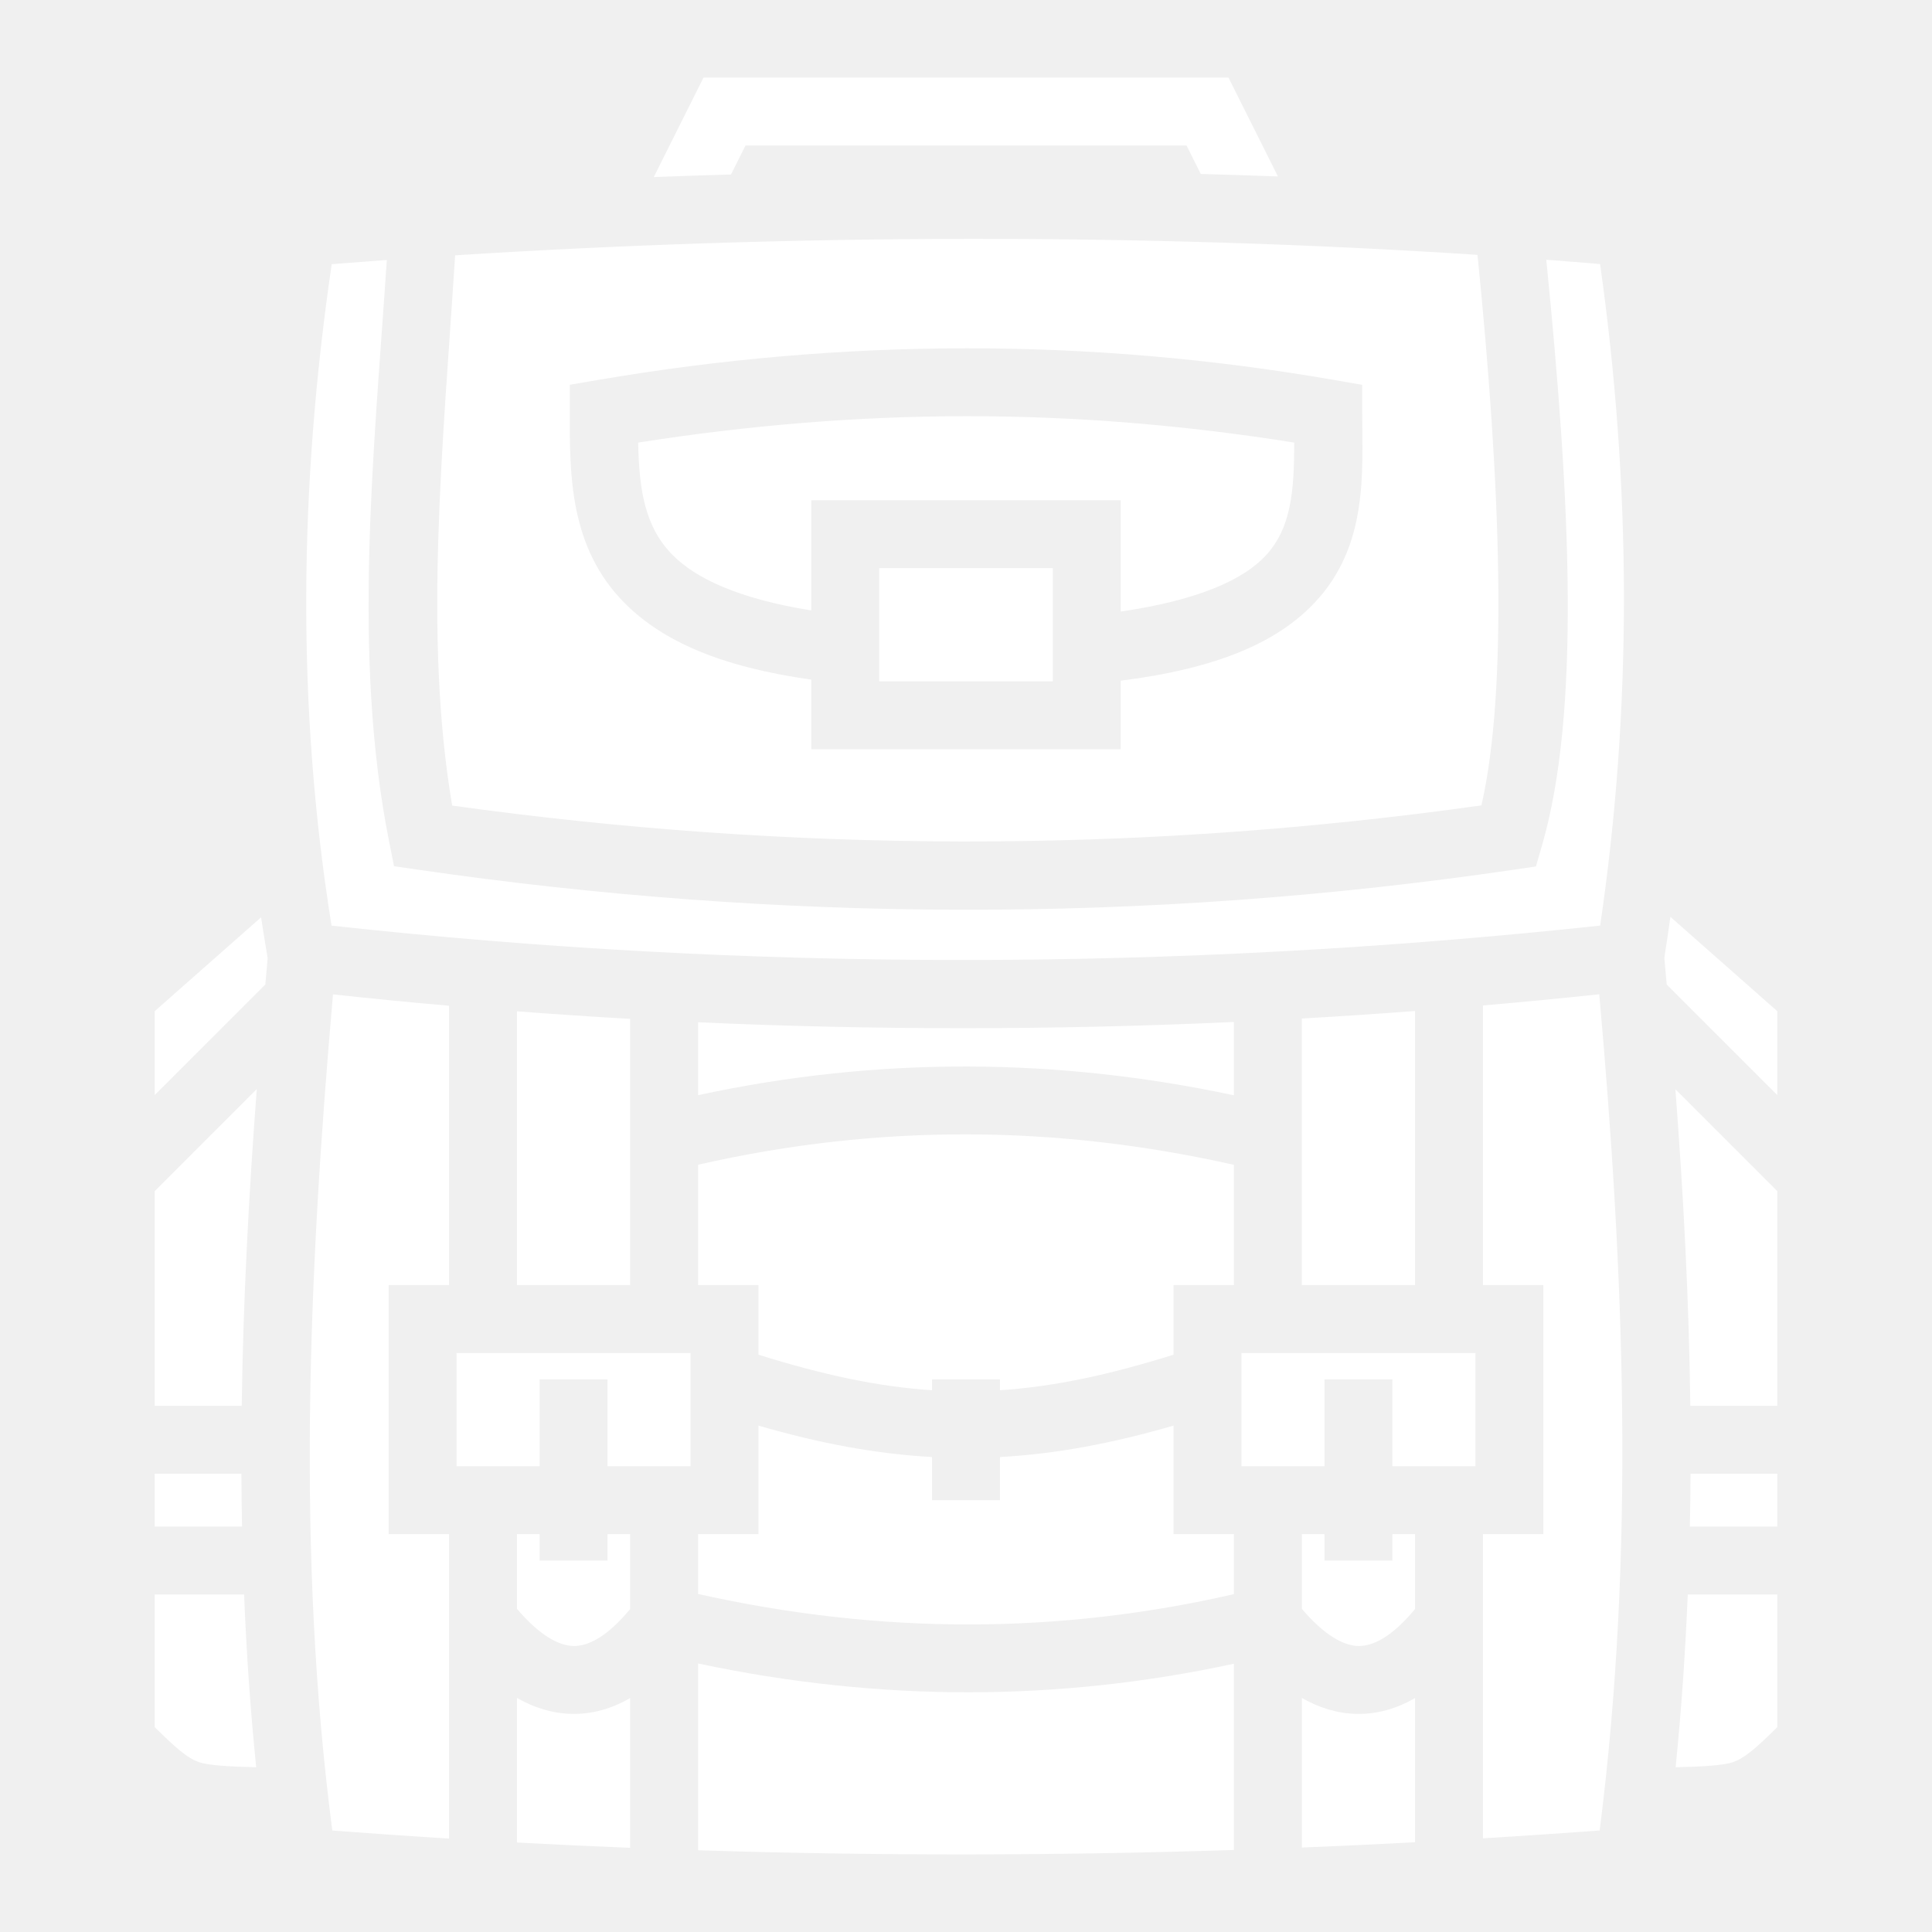
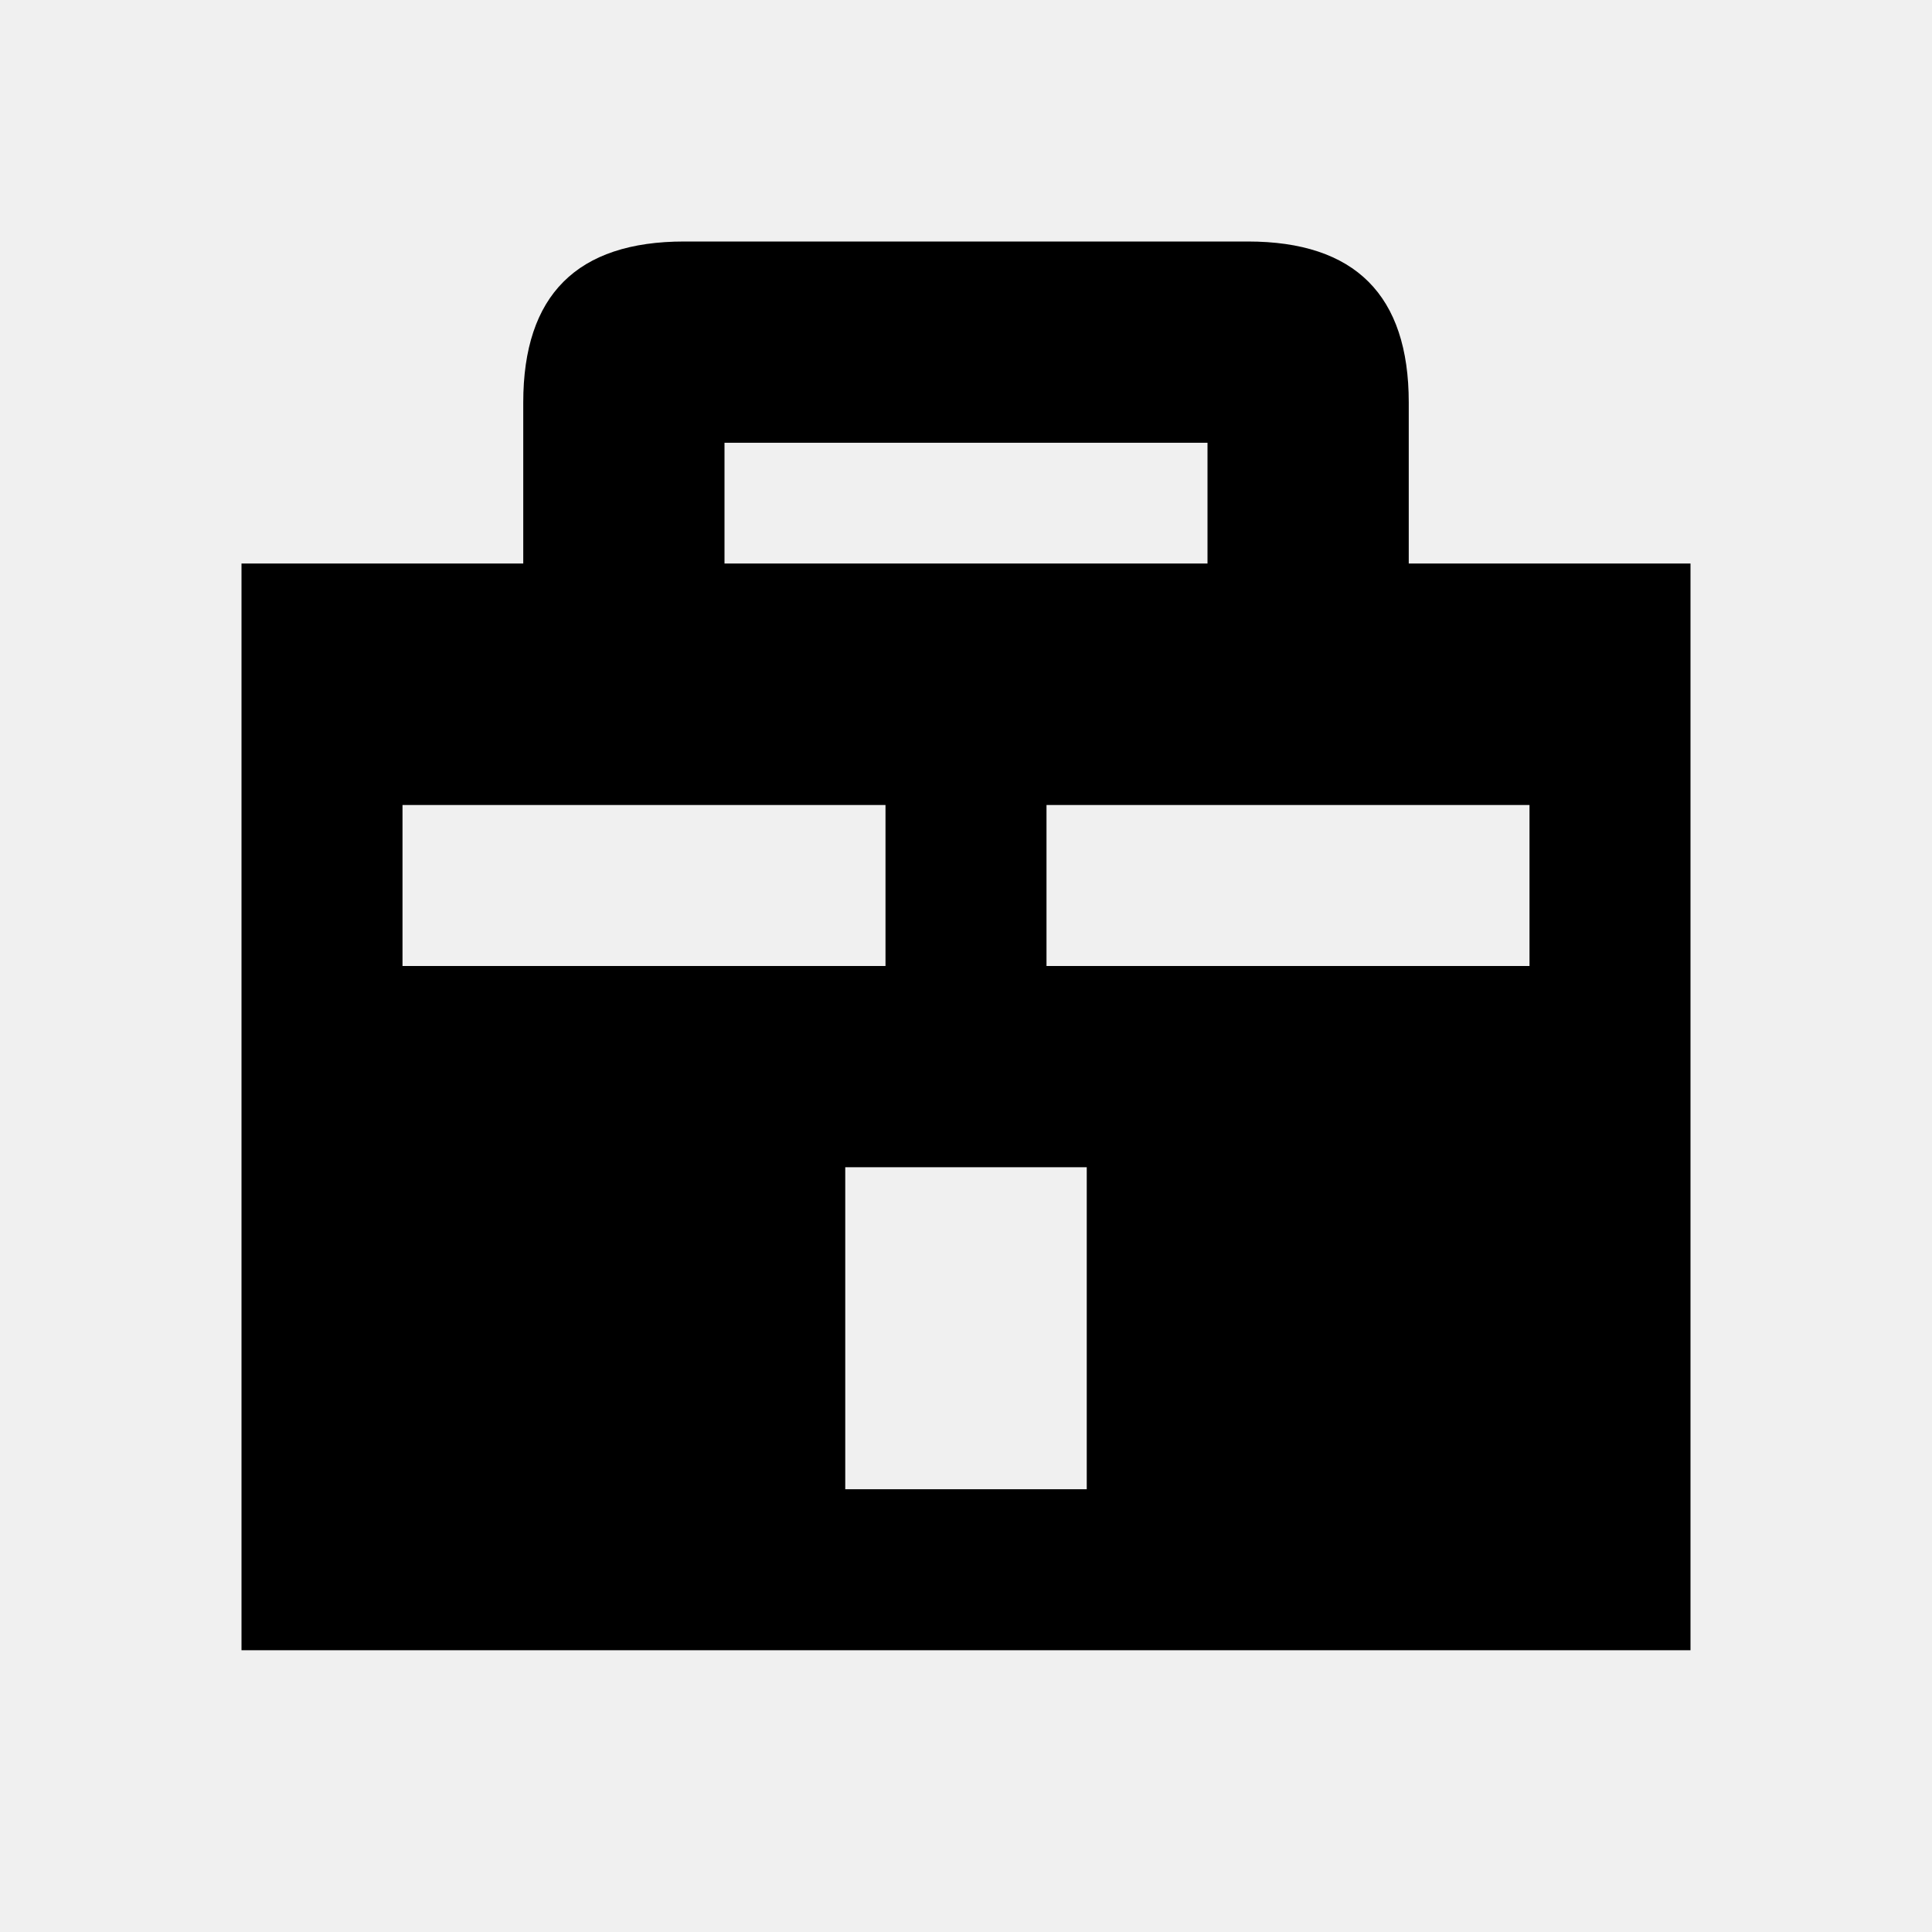
- <svg xmlns="http://www.w3.org/2000/svg" viewBox="0 0 512 512">
-   <path fill="#fff" d="m186.438 20.56-13.184 26.365c6.8-.26 13.626-.488 20.47-.686l3.84-7.68h116.874l3.77 7.54c6.838.187 13.658.408 20.456.66l-13.102-26.2H186.437zm69.56 42.742c-45.757.056-91.452 1.566-135.38 4.363-3.24 50.58-8.4 100.987-.786 145.824 89.297 12.395 180.102 12.985 272.764-.054 7.055-30.988 5.117-84.68-1.04-145.89-43.974-2.893-89.73-4.3-135.558-4.244zm153.783 5.54c6.42 64.12 9.113 119.825-1.135 155.22l-1.61 5.56-5.726.842c-98.8 14.528-195.613 13.81-290.605.002l-6.285-.914-1.246-6.23c-9.89-49.49-4.085-102.785-.664-154.42-4.89.354-9.765.72-14.602 1.107-8.596 58.568-9.39 116.957-.05 175.292 110.24 12.088 222.275 12.205 336.203-.01 8.502-57.83 8.29-116.25-.017-175.313-4.725-.4-9.485-.776-14.262-1.14zM255.966 92.3c32.526-.025 65.067 2.746 97.574 8.39l7.46 1.295v7.572c0 15.554 1.683 35.105-12.69 50.25-9.912 10.444-25.655 17.337-51.31 20.585v18.164h-82v-18.452c-23.992-3.37-39.352-10.175-49.363-20.185C150.807 145.093 151 125.56 151 109.56v-7.594l7.484-1.278c32.444-5.54 64.955-8.362 97.48-8.386zm.012 17.994c-28.96.022-57.913 2.444-86.858 6.996.265 12.28 1.635 22.296 9.243 29.904 5.914 5.914 16.952 11.416 36.637 14.582v-29.22h82v29.51c21.367-3.115 32.66-8.755 38.254-14.65 7.033-7.41 7.696-17.502 7.73-30.124-29-4.63-58.006-7.02-87.007-6.998zM233 150.56v30h46v-30h-46zm209.674 92.42a618.941 618.941 0 0 1-1.61 10.87c.214 2.352.42 4.706.63 7.06L471 290.213v-22.24l-28.326-24.995zm-373.485.12L41 267.973v22.24l29.318-29.318c.205-2.327.406-4.655.616-6.982a542.428 542.428 0 0 1-1.745-10.813zm354.634 20.397a1637.453 1637.453 0 0 1-30.824 2.967v74.095h16v66h-16v80.615c10.318-.633 20.63-1.313 30.928-2.082 9.445-74.01 6.478-147.698-.104-221.596zm-335.576.03C81.725 338.09 78.58 412.1 88.06 485.1c10.324.79 20.638 1.504 30.94 2.145V406.56h-16v-66h16v-74.024a1537.138 1537.138 0 0 1-30.752-3.01zm286.752 4.4c-10.014.76-20.014 1.424-30 1.992v70.64h30v-72.632zm-238 .085v72.547h30v-70.55a1557.276 1557.276 0 0 1-30-1.997zm190 2.825c-47.65 2.173-94.984 2.19-142 .078v19.314c23.95-5.165 47.8-7.652 71.516-7.59 23.638.06 47.145 2.654 70.484 7.626v-19.43zM68.05 288.62 41 315.67v56.89h23.06c.376-27.987 1.88-55.975 3.99-83.94zm375.948.047c2.12 27.872 3.61 55.83 3.957 83.892H471v-56.89l-27.002-27.003zm-187.52 11.95c-23.68-.063-47.487 2.577-71.478 8.052v31.89h16v18.443c17.033 5.346 31.73 8.493 46 9.426v-2.87h18v2.868c14.27-.932 28.967-4.08 46-9.425V340.56h16v-31.866c-23.42-5.267-46.907-8.016-70.523-8.078zM121 358.558v30h22v-23h18v23h22v-30h-62zm208 0v30h22v-23h18v23h22v-30h-62zM201 377.8v28.76h-16v15.857c48.528 10.865 95.713 10.664 142 .045V406.56h-16V377.8c-16.332 4.747-31.283 7.52-46 8.326v11.433h-18v-11.434c-14.717-.806-29.668-3.58-46-8.326zM41 390.56v14h23.14c-.09-4.667-.143-9.334-.163-14H41zm407.012 0a934.78 934.78 0 0 1-.18 14H471v-14h-22.988zM137 406.56v19.798c6.137 7.214 11.222 9.77 14.934 9.844 3.734.075 8.697-2.122 15.066-9.79V406.56h-6v7h-18v-7h-6zm208 0v19.798c6.137 7.214 11.222 9.77 14.934 9.844 3.734.075 8.697-2.122 15.066-9.79V406.56h-6v7h-18v-7h-6zm-304 16v35.154c5.596 5.51 8.677 8.25 11.846 9.306 2.454.818 7.713 1.15 15.045 1.317-1.544-15.25-2.586-30.51-3.204-45.778H41zm406.27 0c-.628 15.224-1.674 30.483-3.21 45.78 7.358-.168 12.635-.5 15.094-1.32 3.17-1.056 6.25-3.795 11.846-9.306V422.56h-23.73zM185 440.842v49.498c47.55 1.51 94.877 1.446 142-.074V440.9c-46.316 10.03-93.74 10.185-142-.057zm-48 9.123v38.318c10.01.54 20.01 1.008 30 1.408v-39.678c-4.86 2.786-10.01 4.293-15.43 4.184-5.192-.104-10.036-1.624-14.57-4.232zm208 0v39.654c10.01-.403 20.01-.878 30-1.412v-38.194c-4.86 2.786-10.01 4.293-15.43 4.184-5.192-.104-10.036-1.624-14.57-4.232z" />
+ <svg xmlns="http://www.w3.org/2000/svg" viewBox="0 0 48 48" data-hud-icon="equipment" data-icon-family="ivory-silhouette" fill="currentColor" stroke="none" aria-hidden="true">
+   <path d="M6 14h36v27H6ZM17 6h14q4 0 4 4v4h-5v-3H18v3h-5v-4q0-4 4-4ZM10 20v4h12v-4ZM26 20v4h12v-4ZM21 29v8h6v-8Z" fill="currentColor" fill-rule="evenodd" />
</svg>
